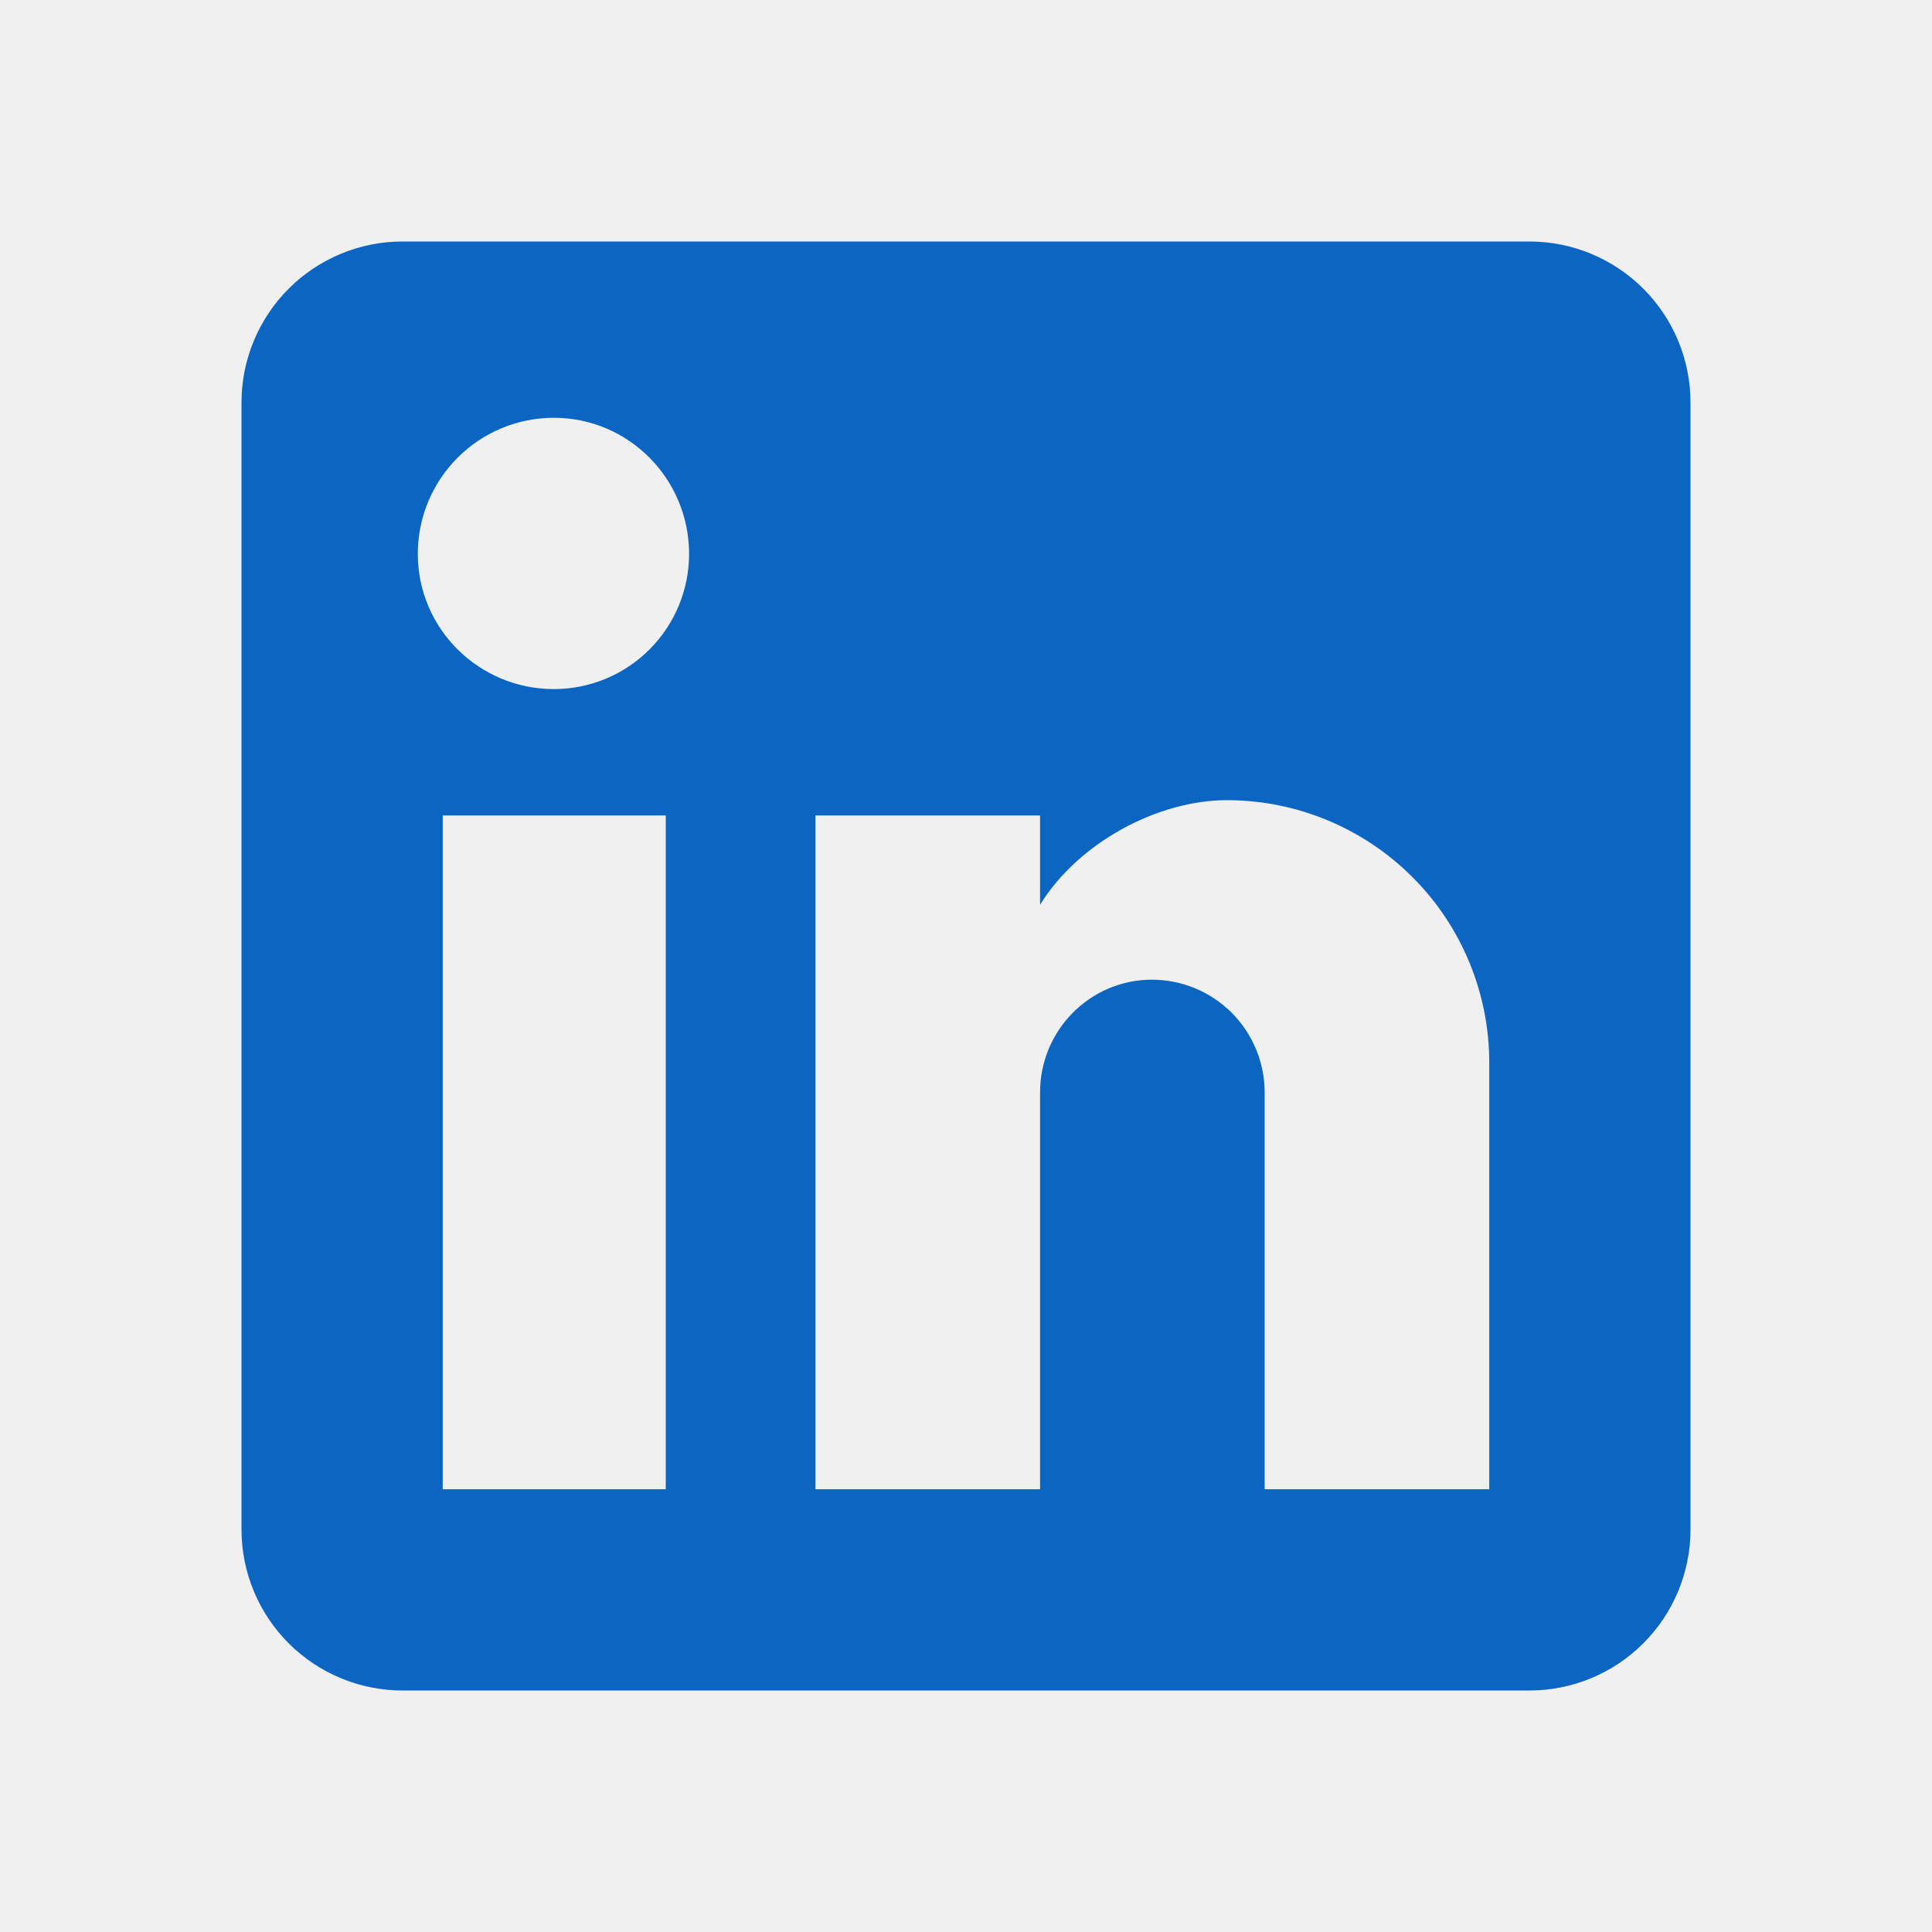
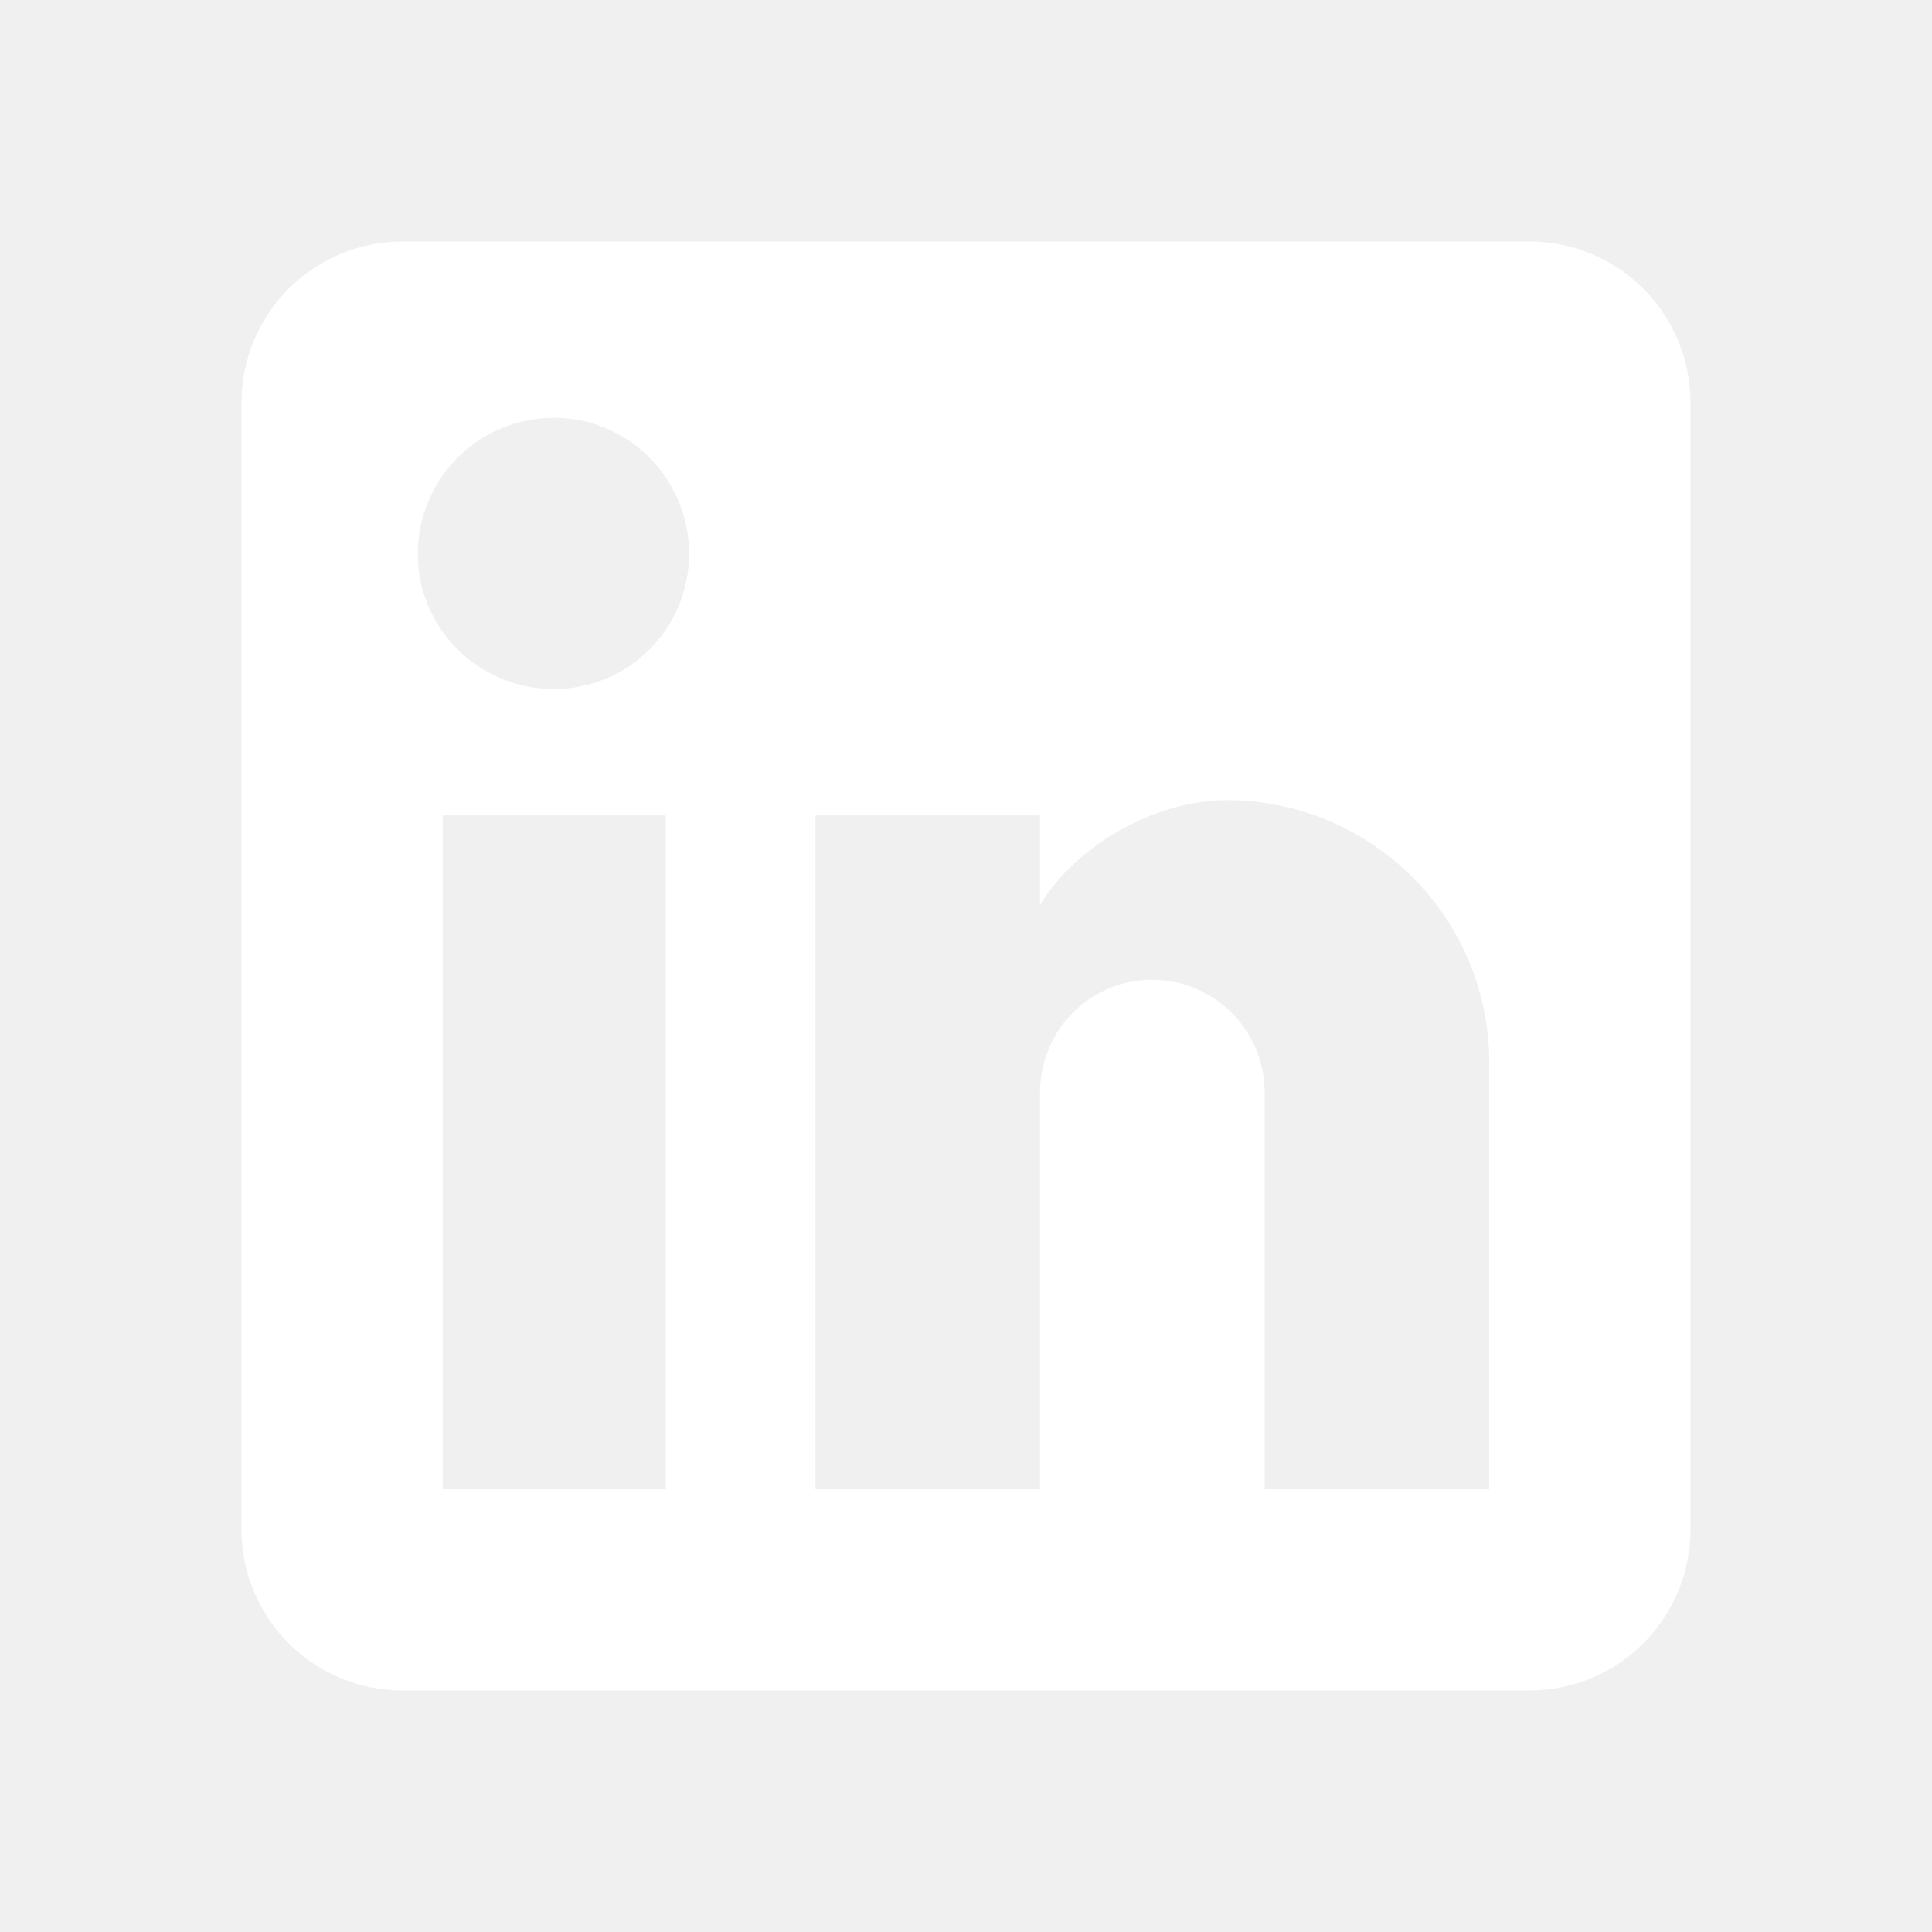
<svg xmlns="http://www.w3.org/2000/svg" width="24" height="24" viewBox="0 0 24 24" fill="none">
-   <path d="M19 3C19.53 3 20.039 3.211 20.414 3.586C20.789 3.961 21 4.47 21 5V19C21 19.53 20.789 20.039 20.414 20.414C20.039 20.789 19.53 21 19 21H5C4.47 21 3.961 20.789 3.586 20.414C3.211 20.039 3 19.53 3 19V5C3 4.47 3.211 3.961 3.586 3.586C3.961 3.211 4.47 3 5 3H19ZM18.5 18.5V13.2C18.5 12.335 18.157 11.506 17.545 10.895C16.934 10.284 16.105 9.94 15.24 9.94C14.39 9.94 13.4 10.46 12.92 11.24V10.13H10.13V18.5H12.92V13.57C12.92 12.8 13.54 12.17 14.31 12.17C14.681 12.17 15.037 12.318 15.3 12.58C15.562 12.843 15.71 13.199 15.71 13.57V18.5H18.5ZM6.88 8.56C7.326 8.56 7.753 8.383 8.068 8.068C8.383 7.753 8.56 7.326 8.56 6.88C8.56 5.95 7.81 5.19 6.88 5.19C6.432 5.19 6.002 5.368 5.685 5.685C5.368 6.002 5.19 6.432 5.19 6.88C5.19 7.81 5.95 8.56 6.88 8.56ZM8.27 18.5V10.13H5.5V18.5H8.27Z" fill="#0A66C2" />
+   <path d="M19 3C19.53 3 20.039 3.211 20.414 3.586C20.789 3.961 21 4.47 21 5V19C21 19.53 20.789 20.039 20.414 20.414C20.039 20.789 19.53 21 19 21H5C4.47 21 3.961 20.789 3.586 20.414C3.211 20.039 3 19.53 3 19V5C3 4.47 3.211 3.961 3.586 3.586C3.961 3.211 4.47 3 5 3H19ZM18.5 18.5V13.2C18.5 12.335 18.157 11.506 17.545 10.895C16.934 10.284 16.105 9.94 15.24 9.94C14.39 9.94 13.4 10.46 12.92 11.24V10.13H10.13V18.5H12.92V13.57C12.92 12.8 13.54 12.17 14.31 12.17C14.681 12.17 15.037 12.318 15.3 12.58C15.562 12.843 15.71 13.199 15.71 13.57V18.5H18.5ZM6.88 8.56C7.326 8.56 7.753 8.383 8.068 8.068C8.383 7.753 8.56 7.326 8.56 6.88C8.56 5.95 7.81 5.19 6.88 5.19C6.432 5.19 6.002 5.368 5.685 5.685C5.368 6.002 5.19 6.432 5.19 6.88C5.19 7.81 5.95 8.56 6.88 8.56ZM8.27 18.5V10.13H5.5V18.5H8.27Z" fill="#FFFFFF" />
</svg>
